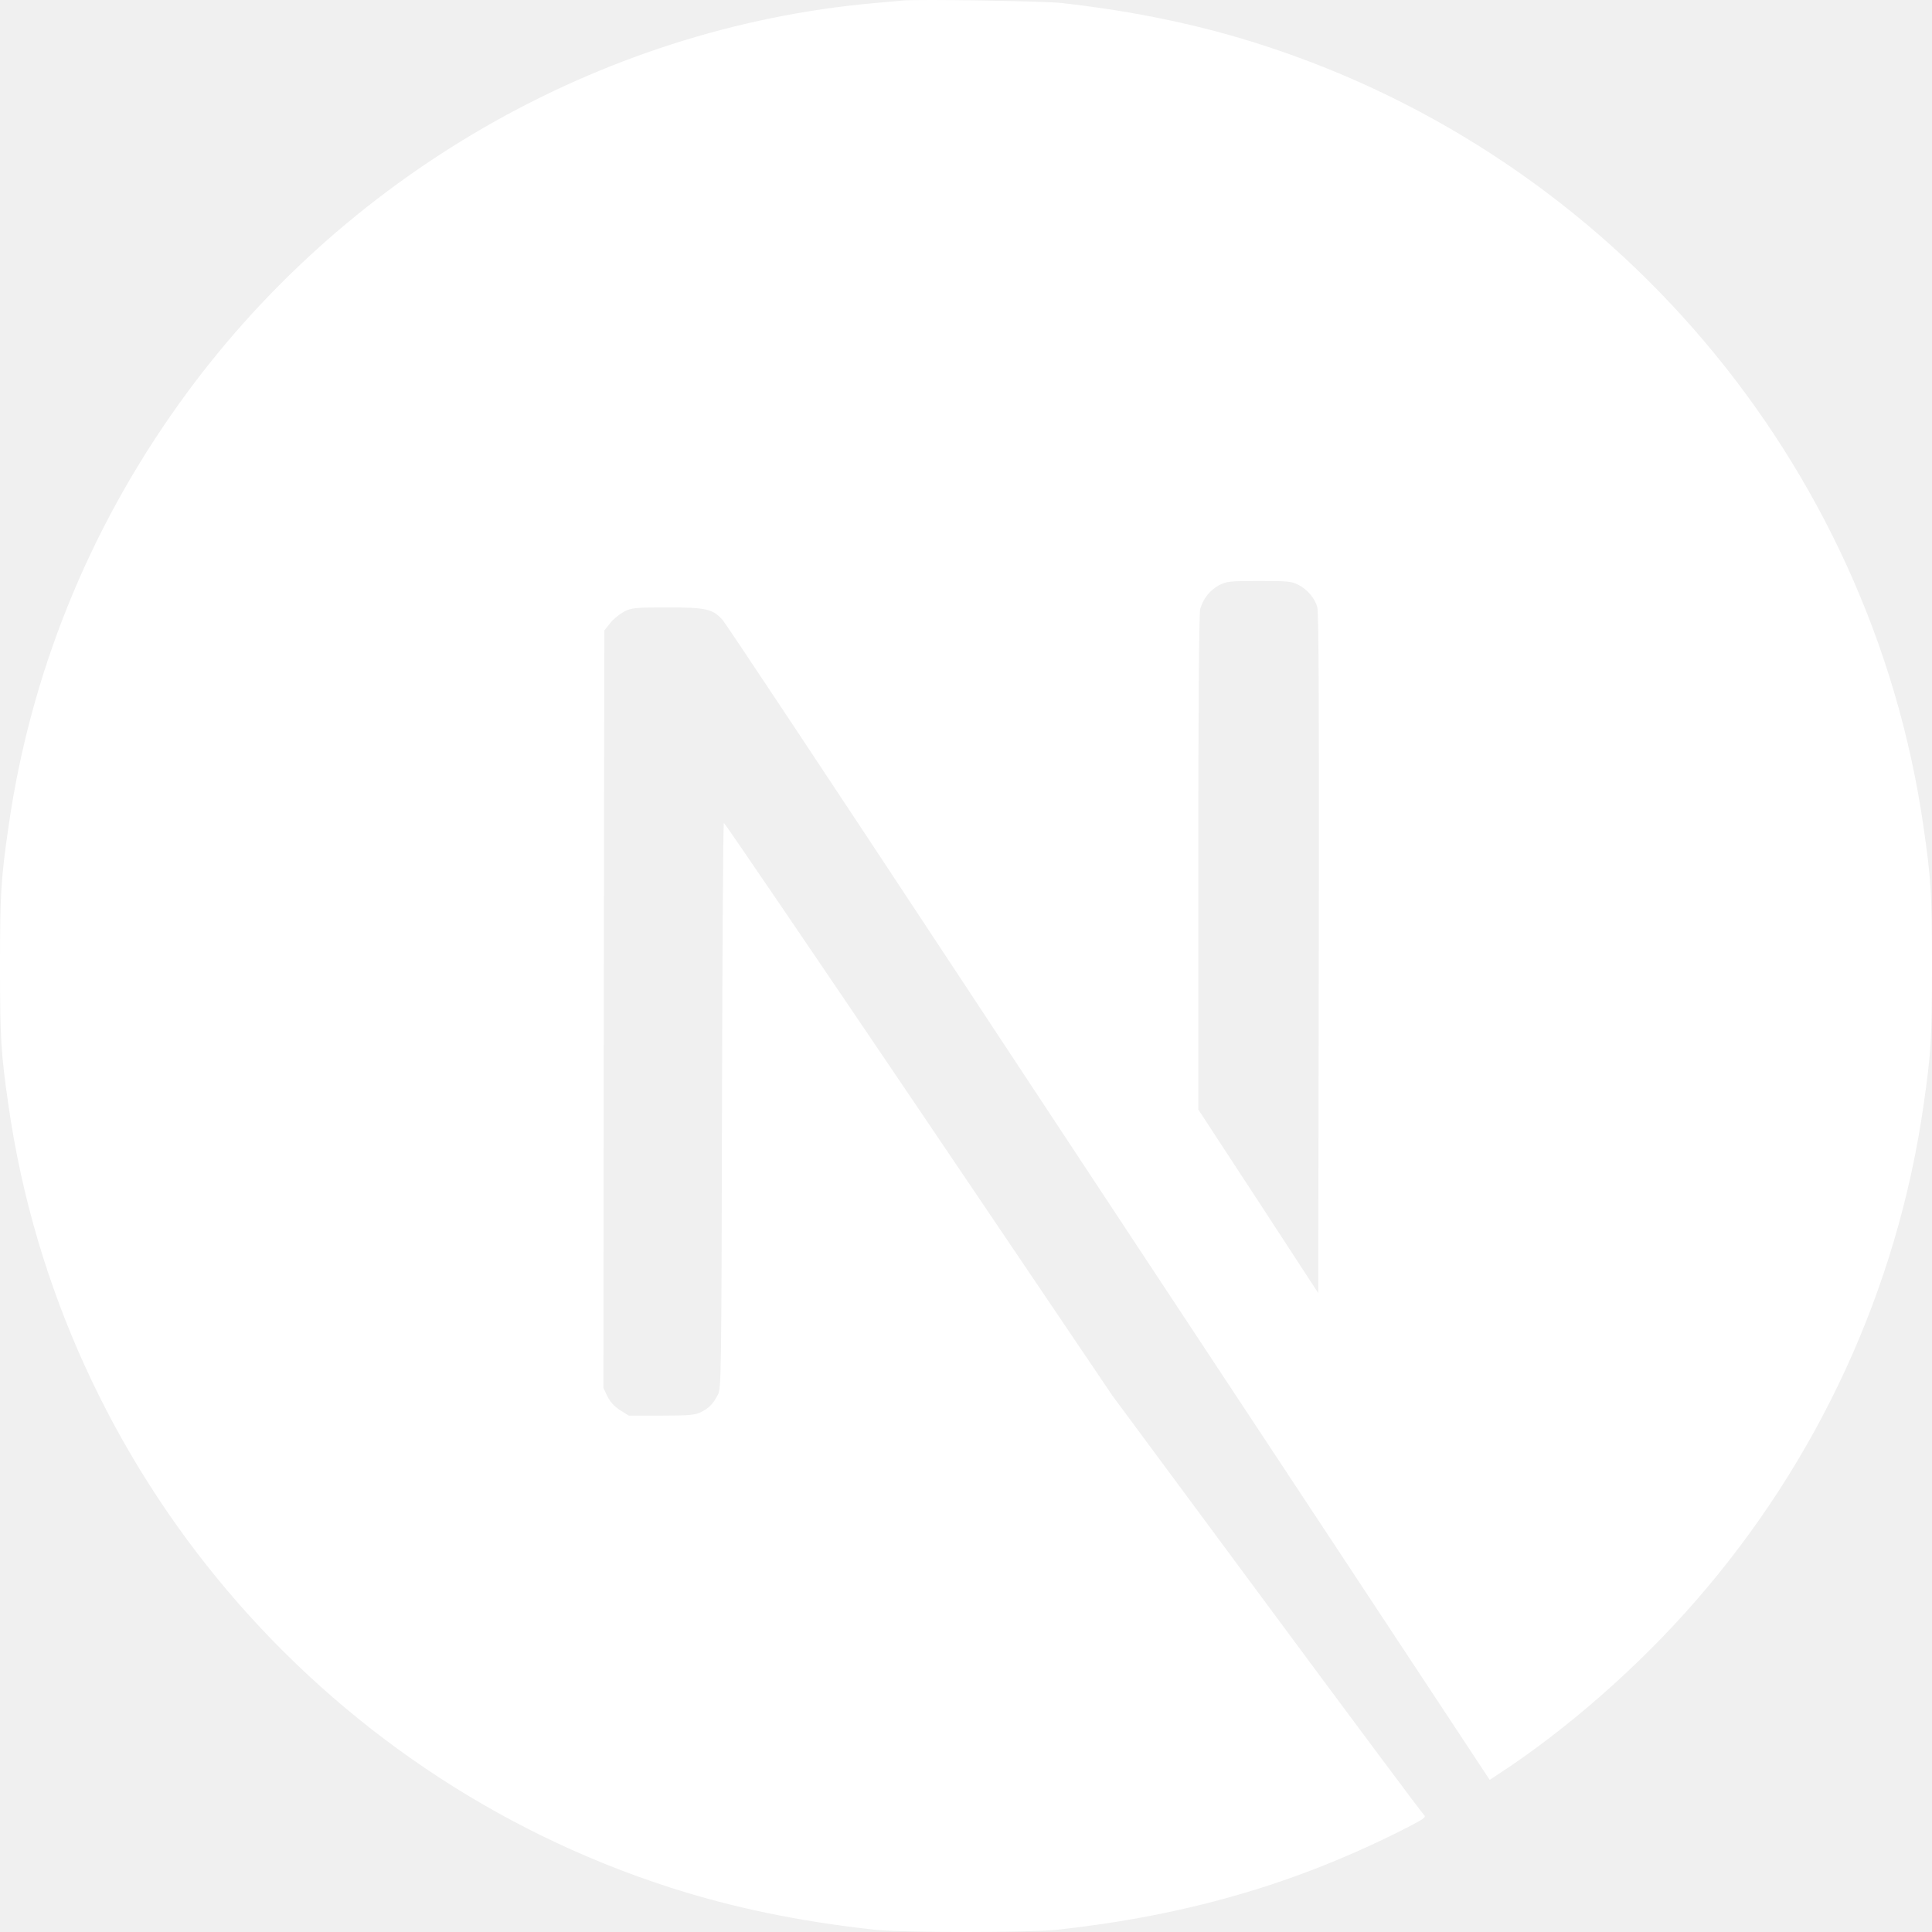
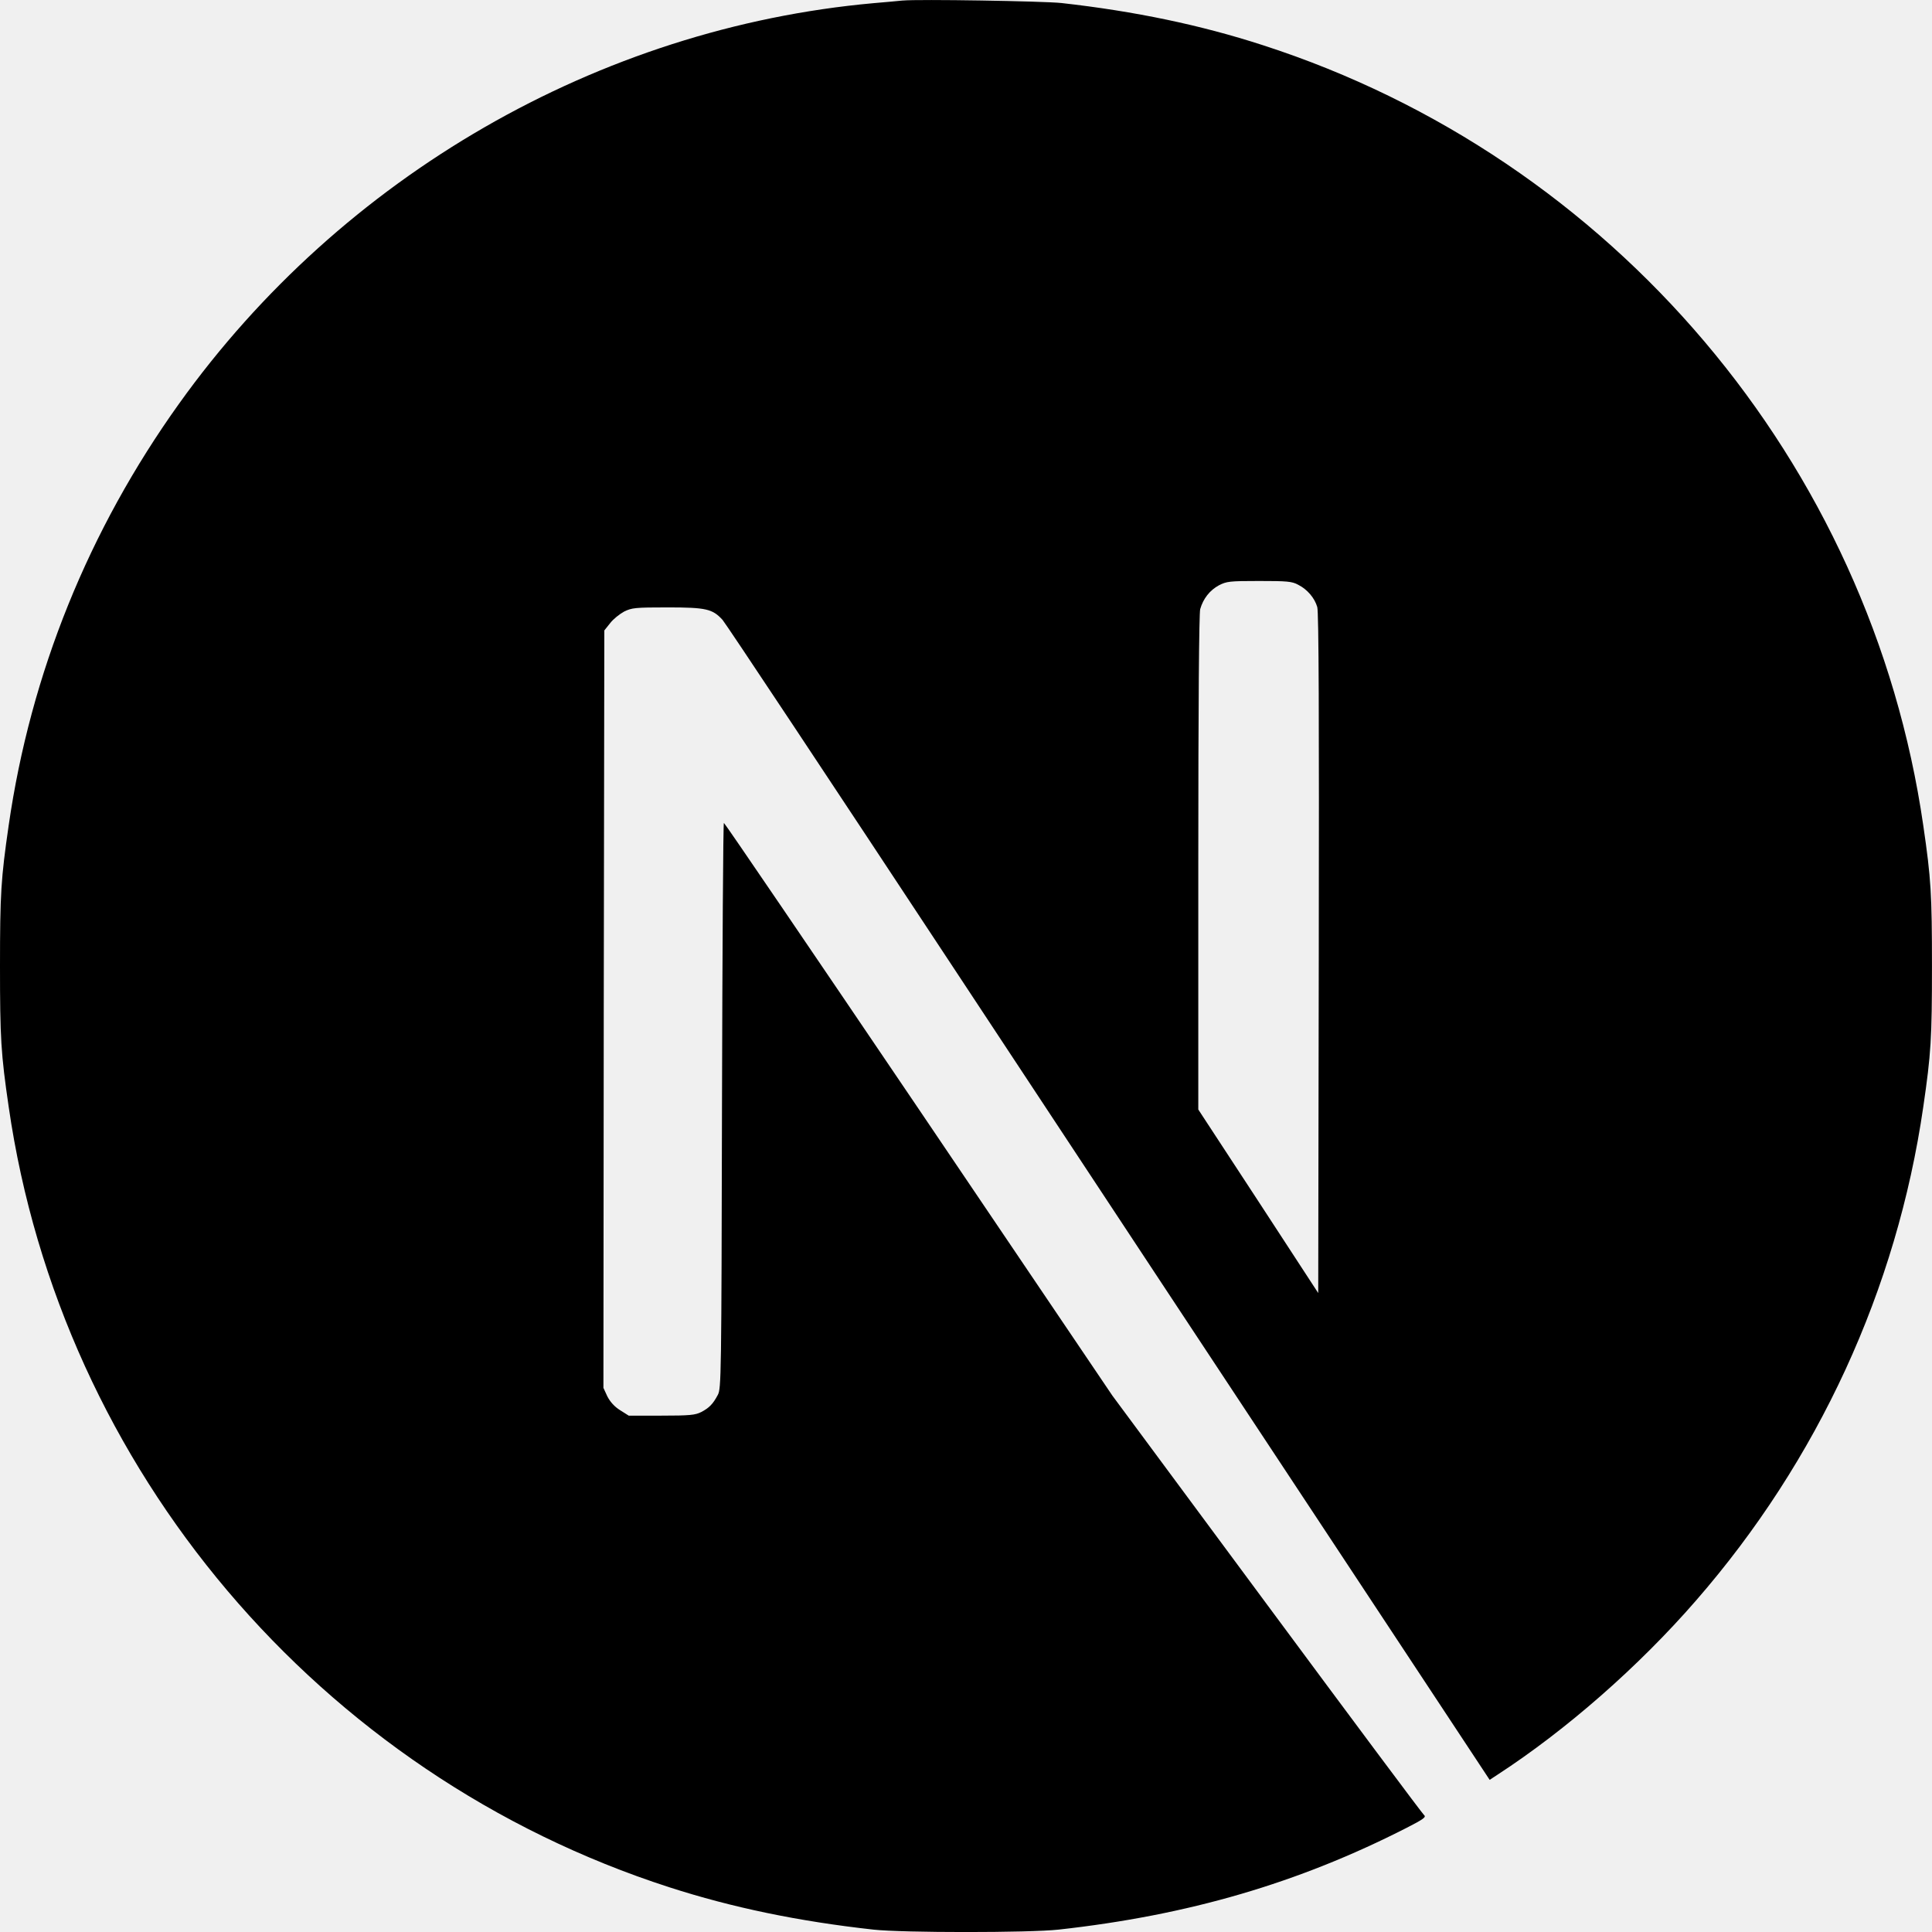
- <svg xmlns="http://www.w3.org/2000/svg" width="1000" height="1000" viewBox="0 0 1000 1000" fill="none">
-   <path d="M467.253 0.269C465.103 0.465 458.26 1.149 452.102 1.637C310.068 14.441 177.028 91.067 92.766 208.841C45.846 274.325 15.836 348.605 4.497 427.284C0.489 454.748 0 462.86 0 500.098C0 537.336 0.489 545.448 4.497 572.912C31.672 760.666 165.298 918.414 346.53 976.861C378.983 987.319 413.196 994.453 452.102 998.754C467.253 1000.42 532.747 1000.42 547.898 998.754C615.054 991.326 671.945 974.71 728.055 946.073C736.657 941.675 738.319 940.502 737.146 939.525C736.364 938.939 699.707 889.777 655.718 830.352L575.758 722.353L475.562 574.085C420.43 492.572 375.073 425.915 374.682 425.915C374.291 425.818 373.9 491.693 373.705 572.13C373.412 712.97 373.314 718.639 371.554 721.962C369.013 726.751 367.058 728.706 362.952 730.856C359.824 732.42 357.087 732.713 342.327 732.713H325.415L320.919 729.878C317.986 728.021 315.836 725.578 314.37 722.744L312.317 718.345L312.512 522.382L312.805 326.321L315.836 322.509C317.4 320.457 320.723 317.818 323.069 316.547C327.077 314.592 328.641 314.397 345.552 314.397C365.494 314.397 368.817 315.179 373.998 320.848C375.464 322.411 429.717 404.12 494.624 502.541C559.531 600.963 648.289 735.352 691.887 801.324L771.065 921.248L775.073 918.609C810.557 895.543 848.094 862.703 877.81 828.495C941.056 755.877 981.818 667.326 995.503 572.912C999.511 545.448 1000 537.336 1000 500.098C1000 462.86 999.511 454.748 995.503 427.284C968.328 239.53 834.702 81.782 653.47 23.335C621.505 12.975 587.488 5.84 549.365 1.54C539.98 0.562 475.367 -0.513 467.253 0.269ZM671.945 302.668C676.637 305.014 680.45 309.51 681.818 314.201C682.6 316.743 682.796 371.085 682.6 493.549L682.307 669.281L651.32 621.781L620.235 574.281V446.538C620.235 363.95 620.626 317.525 621.212 315.277C622.776 309.803 626.197 305.503 630.89 302.962C634.897 300.909 636.364 300.714 651.711 300.714C666.178 300.714 668.719 300.909 671.945 302.668Z" fill="white" />
+ <svg xmlns="http://www.w3.org/2000/svg" width="64" height="64" fill="none">
+   <path d="M29.904.017c-.137.013-.575.057-.97.088-9.09.82-17.604 5.723-22.997 13.26-3.003 4.192-4.924 8.946-5.65 13.981C.032 29.104 0 29.623 0 32.006s.031 2.903.288 4.66C2.027 48.683 10.579 58.78 22.178 62.52c2.077.67 4.267 1.126 6.756 1.401.97.107 5.162.107 6.131 0 4.298-.475 7.94-1.538 11.53-3.371.551-.282.657-.357.582-.42-.05-.037-2.396-3.183-5.211-6.986l-5.117-6.912-6.413-9.49c-3.529-5.216-6.431-9.482-6.456-9.482-.025-.007-.05 4.21-.063 9.357-.019 9.014-.025 9.377-.138 9.59-.162.306-.287.431-.55.569-.2.1-.375.119-1.32.119h-1.082l-.288-.182a1.17 1.17 0 0 1-.42-.456l-.13-.282L20 33.432l.019-12.548.194-.243c.1-.132.312-.3.462-.382.257-.125.357-.138 1.44-.138 1.276 0 1.488.05 1.82.413.094.1 3.566 5.33 7.72 11.629 4.154 6.299 9.834 14.9 12.625 19.122l5.067 7.675.257-.169c2.27-1.476 4.673-3.578 6.575-5.767 4.048-4.648 6.656-10.315 7.532-16.358.257-1.757.288-2.276.288-4.66 0-2.383-.031-2.902-.288-4.66C61.973 15.33 53.421 5.234 41.822 1.493 39.776.83 37.6.373 35.16.1c-.6-.063-4.735-.132-5.255-.082Zm13.1 19.354c.3.15.545.438.632.738.05.162.063 3.64.05 11.478l-.018 11.247-1.983-3.04-1.99-3.04v-8.176c0-5.285.025-8.256.063-8.4.1-.35.319-.626.619-.788.256-.132.35-.144 1.332-.144.926 0 1.089.012 1.295.125Z" fill="#000" />
</svg>
